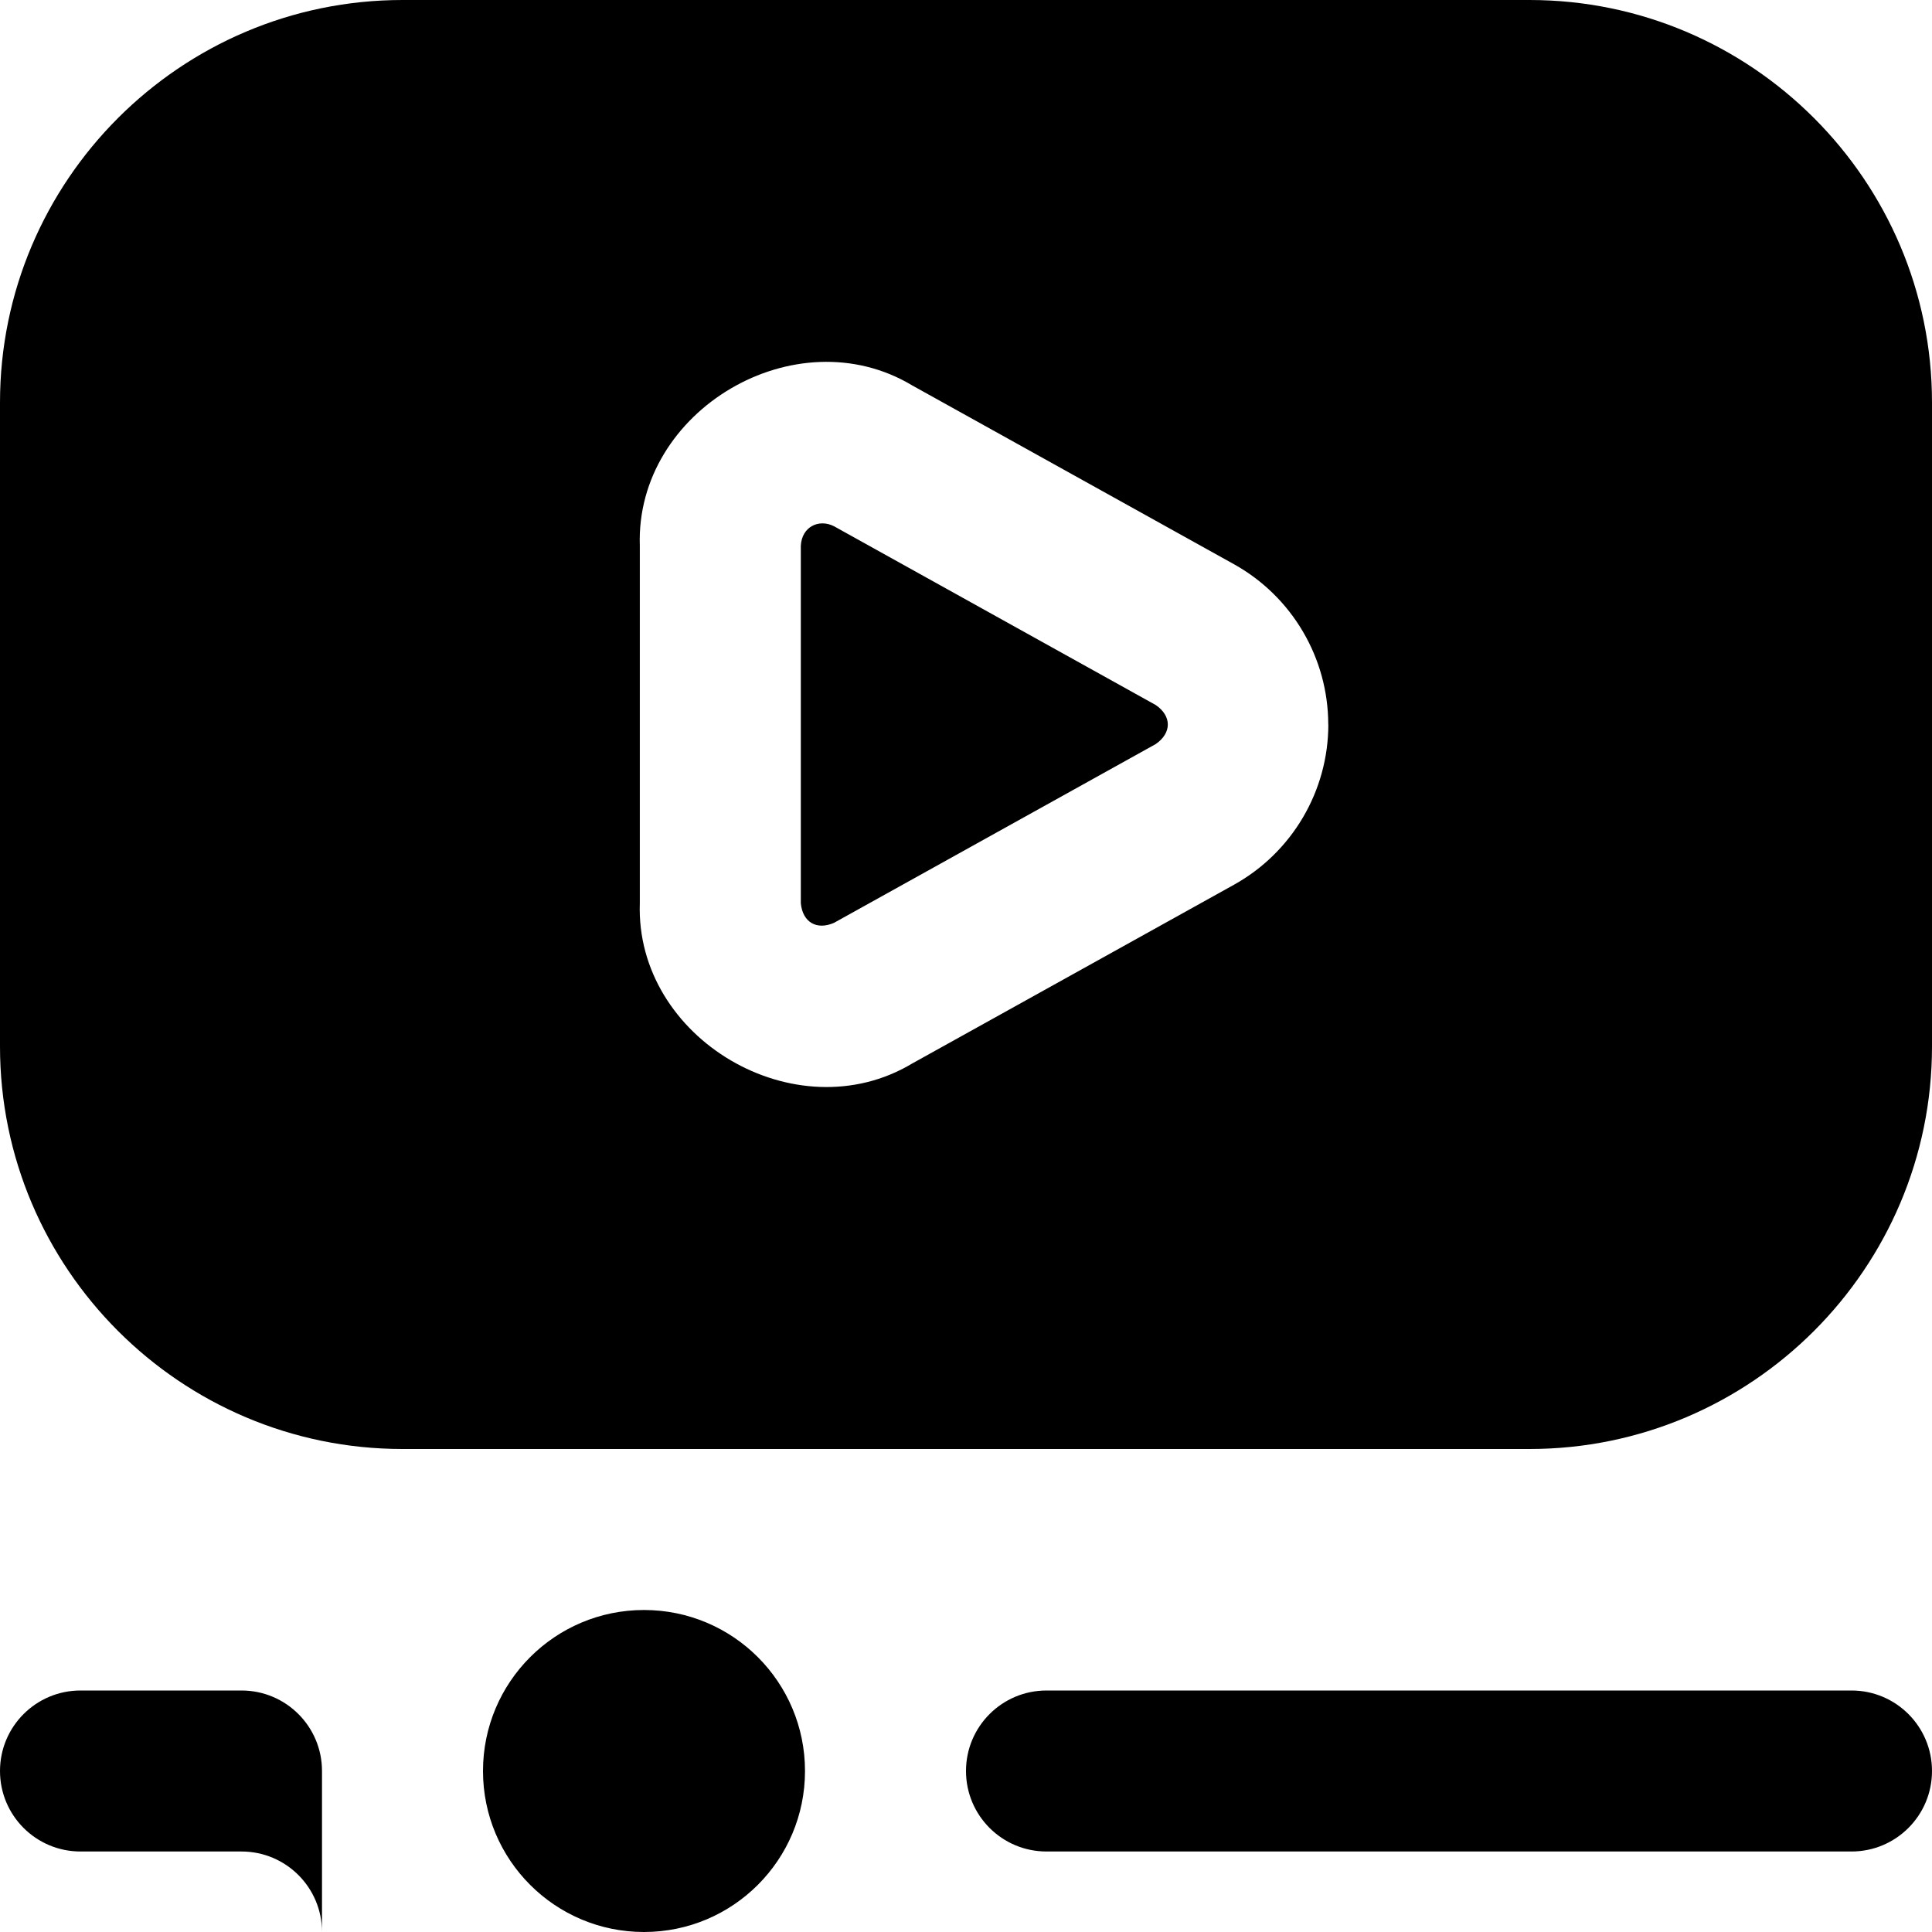
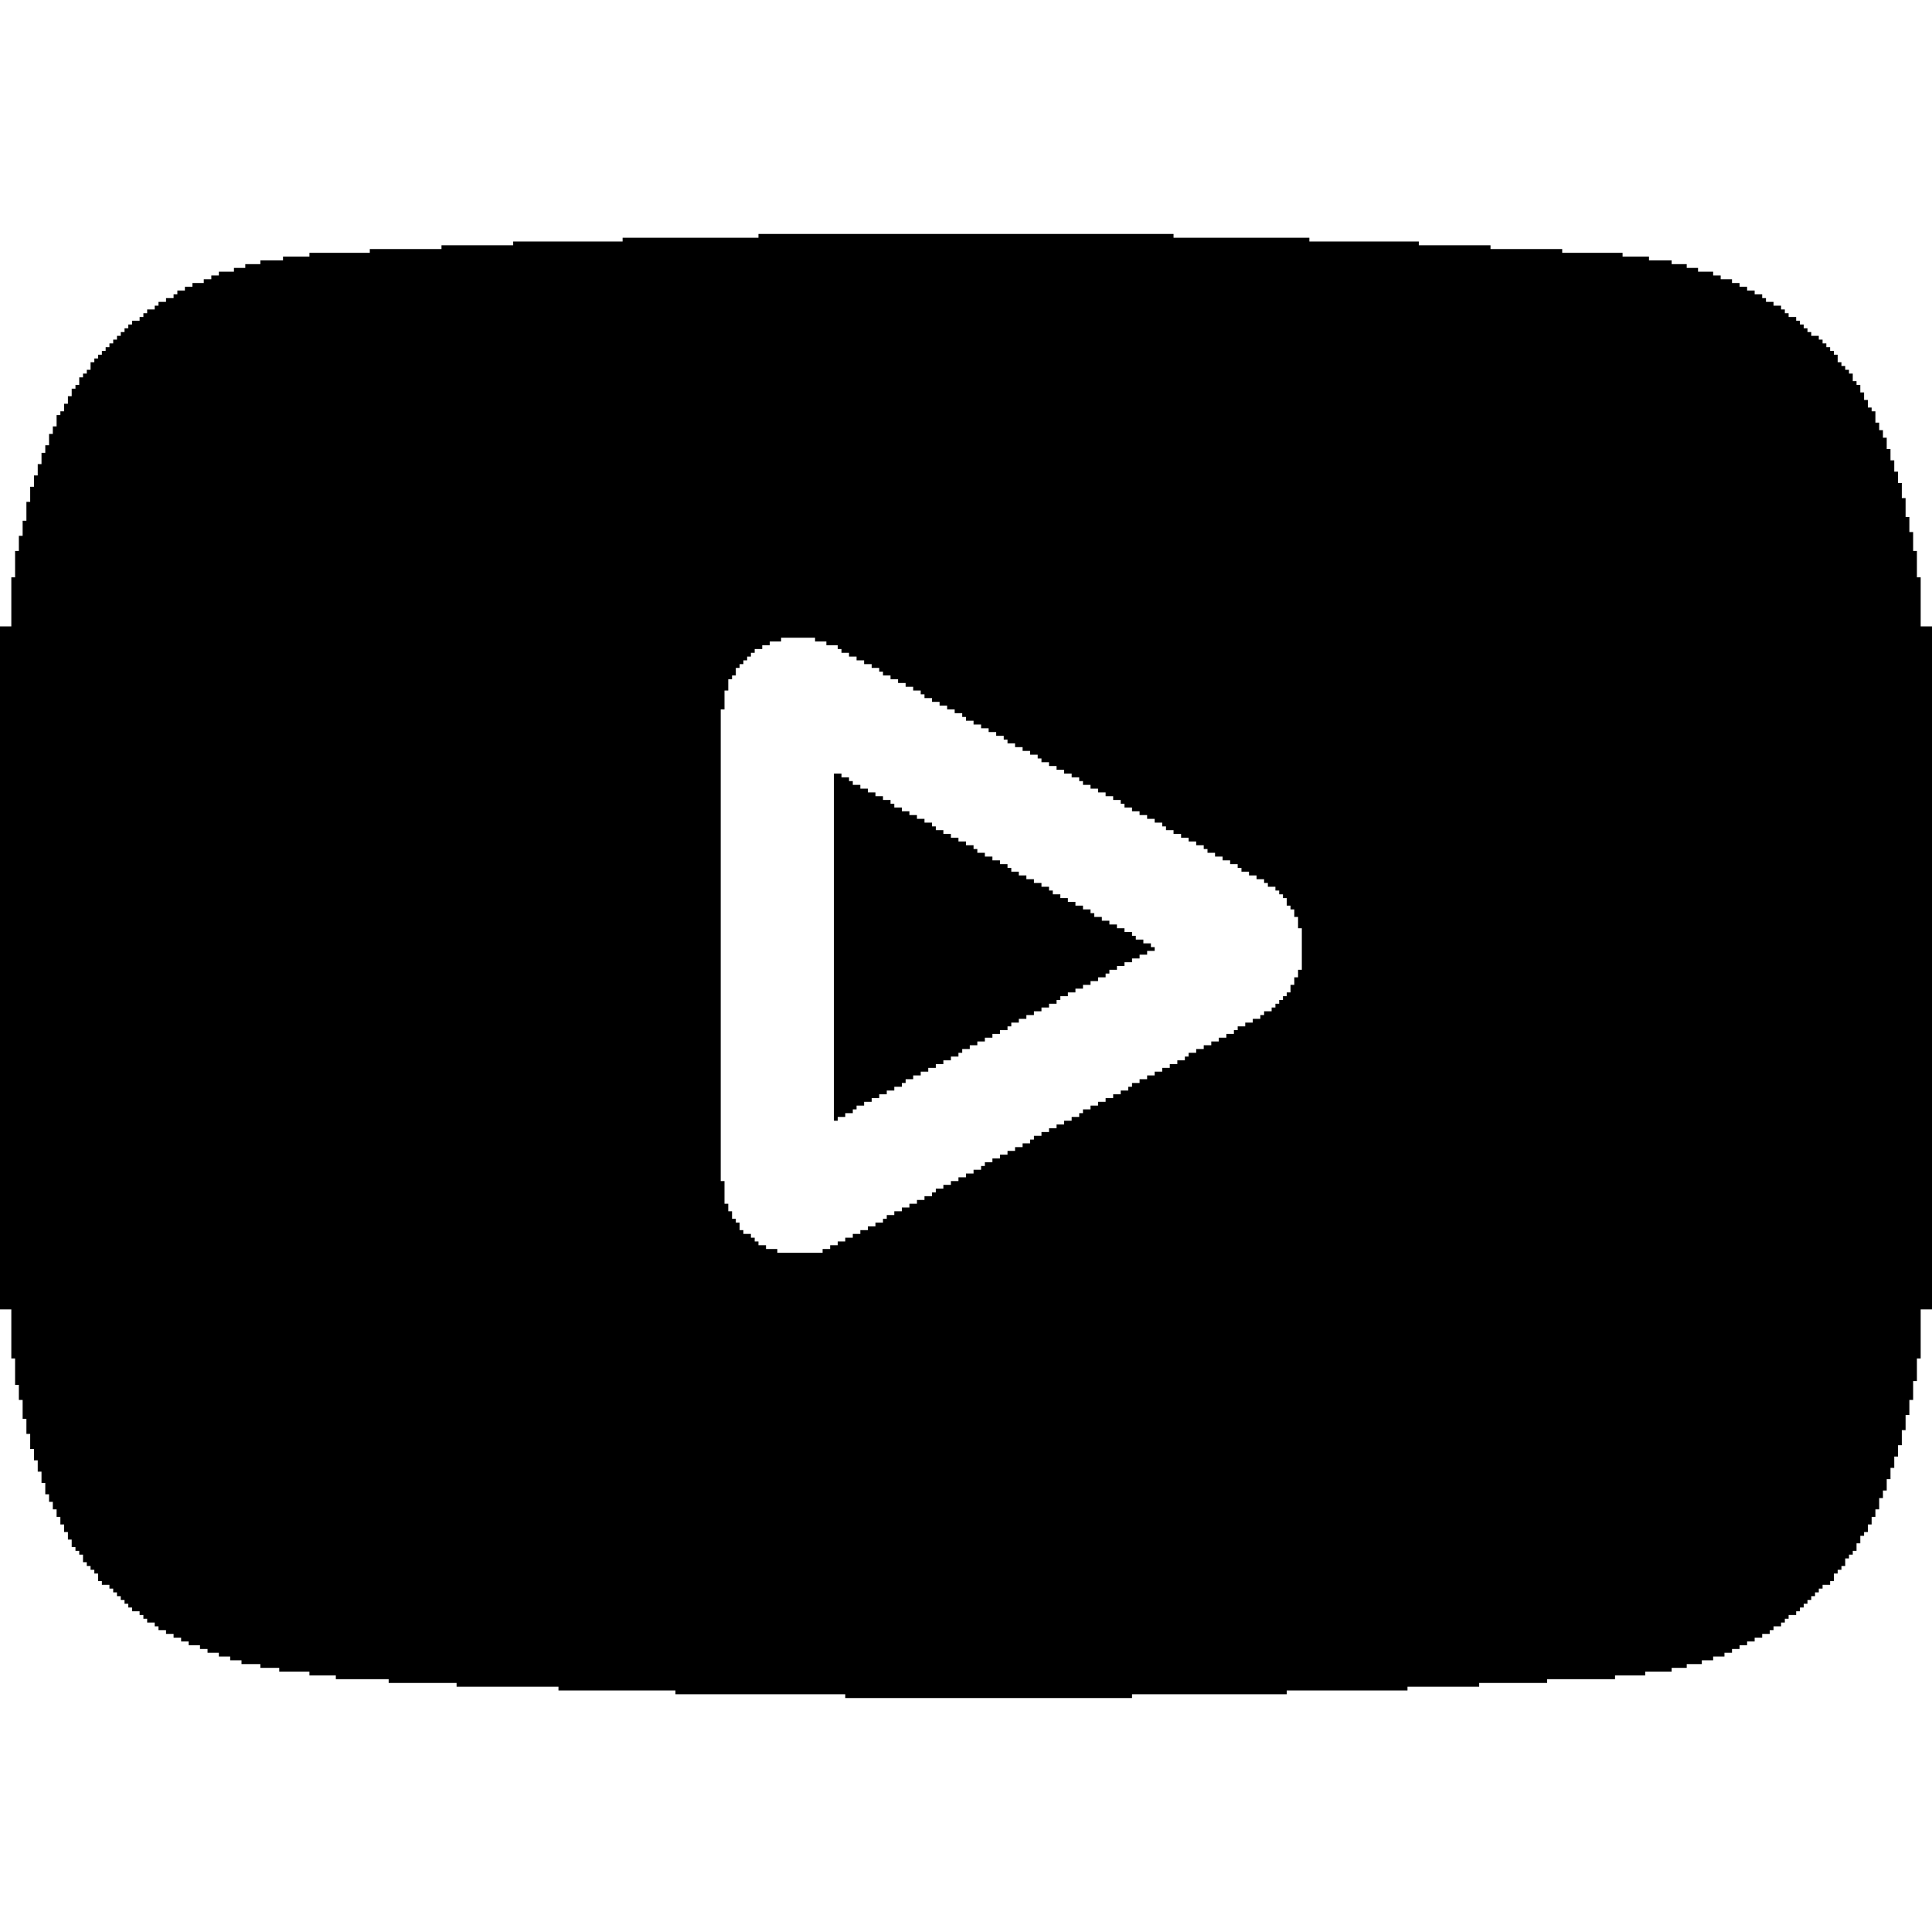
- <svg xmlns="http://www.w3.org/2000/svg" id="Layer_1" viewBox="0 0 24 24">
-   <path d="M8,20c1.105,0,2,.895,2,2s-.895,2-2,2-2-.895-2-2,.895-2,2-2Zm2.36-13.463c-.188-.095-.4,.006-.412,.243v4.441c.023,.235,.196,.337,.412,.243l3.997-2.221c.2-.138,.2-.348,0-.485l-3.997-2.221Zm13.64-1.537V13c0,2.757-2.243,5-5,5H5c-2.757,0-5-2.243-5-5V5C0,2.243,2.243,0,5,0h14c2.757,0,5,2.243,5,5Zm-7.5,4c0-.826-.449-1.589-1.171-1.991l-3.997-2.221c-1.444-.867-3.44,.307-3.384,1.991v4.441c-.057,1.684,1.94,2.857,3.384,1.991l3.998-2.221c.722-.402,1.171-1.165,1.171-1.991Zm7.5,13c0-.553-.448-1-1-1H13c-.552,0-1,.447-1,1s.448,1,1,1h10c.552,0,1-.447,1-1Zm-20,0c0-.553-.448-1-1-1H1c-.552,0-1,.447-1,1s.448,1,1,1H3c.552,0,1,.447,1,1Z" />
+ <svg xmlns="http://www.w3.org/2000/svg" viewBox="0 0 512 512" width="512" height="512">
+   <path fill="#000" d="M201,62h110v1h-110zM165,63h182v1h-182zM136,64h240v1h-240zM117,65h278v1h-278zM98,66h316v1h-316zM82,67h348v1h-348zM75,68h362v1h-362zM69,69h374v1h-374zM65,70h382v1h-382zM62,71h388v1h-388zM58,72h396v1h-396zM56,73h400v1h-400zM54,74h405v1h-405zM51,75h410v1h-410zM49,76h414v1h-414zM47,77h418v1h-418zM46,78h421v1h-421zM44,79h424v1h-424zM42,80h428v1h-428zM41,81h431v1h-431zM39,82h434v1h-434zM38,83h436v1h-436zM37,84h439v1h-439zM35,85h442v1h-442zM34,86h444v1h-444zM33,87h446v1h-446zM32,88h448v1h-448zM31,89h451v1h-451zM30,90h453v1h-453zM29,91h455v1h-455zM28,92h457v1h-457zM27,93h459v1h-459zM26,94h461v1h-461zM25,95h462v1h-462zM24,96h464v1h-464zM24,97h465v1h-465zM23,98h467v1h-467zM22,99h469v1h-469zM21,100h470v1h-470zM21,101h471v1h-471zM20,102h473v1h-473zM19,103h474v1h-474zM19,104h475v1h-475zM18,105h476v1h-476zM18,106h477v1h-477zM17,107h478v1h-478zM17,108h479v1h-479zM16,109h481v1h-481zM15,110h482v1h-482zM15,111h482v1h-482zM15,112h483v1h-483zM14,113h484v1h-484zM14,114h485v1h-485zM13,115h486v1h-486zM13,116h487v1h-487zM13,117h487v1h-487zM12,118h488v1h-488zM12,119h489v1h-489zM11,120h490v1h-490zM11,121h490v1h-490zM11,122h491v1h-491zM10,123h492v1h-492zM10,124h492v1h-492zM10,125h493v1h-493zM9,126h494v1h-494zM9,127h494v1h-494zM9,128h495v1h-495zM8,129h496v1h-496zM8,130h496v1h-496zM8,131h496v1h-496zM8,132h497v1h-497zM7,133h498v1h-498zM7,134h498v1h-498zM7,135h498v1h-498zM7,136h498v1h-498zM7,137h499v1h-499zM6,138h500v1h-500zM6,139h500v1h-500zM6,140h500v1h-500zM6,141h501v1h-501zM5,142h502v1h-502zM5,143h502v1h-502zM5,144h502v1h-502zM5,145h502v1h-502zM4,146h504v1h-504zM4,147h504v1h-504zM4,148h504v1h-504zM4,149h504v1h-504zM4,150h504v1h-504zM4,151h504v1h-504zM4,152h504v1h-504zM3,153h506v1h-506zM3,154h506v1h-506zM3,155h506v1h-506zM3,156h506v1h-506zM3,157h506v1h-506zM3,158h506v1h-506zM3,159h506v1h-506zM3,160h506v1h-506zM3,161h506v1h-506zM3,162h506v1h-506zM3,163h506v1h-506zM3,164h506v1h-506zM3,165h506v1h-506zM0,166h512v1h-512zM0,167h512v1h-512zM0,168h512v1h-512zM0,169h207v1h-207zM216,169h296v1h-296zM0,170h204v1h-204zM219,170h293v1h-293zM0,171h202v1h-202zM222,171h290v1h-290zM0,172h200v1h-200zM223,172h289v1h-289zM0,173h199v1h-199zM225,173h287v1h-287zM0,174h198v1h-198zM227,174h285v1h-285zM0,175h197v1h-197zM229,175h283v1h-283zM0,176h196v1h-196zM231,176h281v1h-281zM0,177h195v1h-195zM233,177h279v1h-279zM0,178h195v1h-195zM234,178h278v1h-278zM0,179h194v1h-194zM236,179h276v1h-276zM0,180h193v1h-193zM238,180h274v1h-274zM0,181h193v1h-193zM240,181h272v1h-272zM0,182h193v1h-193zM242,182h270v1h-270zM0,183h192v1h-192zM244,183h268v1h-268zM0,184h192v1h-192zM245,184h267v1h-267zM0,185h192v1h-192zM247,185h265v1h-265zM0,186h192v1h-192zM249,186h263v1h-263zM0,187h192v1h-192zM251,187h261v1h-261zM0,188h191v1h-191zM253,188h259v1h-259zM0,189h191v1h-191zM255,189h257v1h-257zM0,190h191v1h-191zM256,190h256v1h-256zM0,191h191v1h-191zM258,191h254v1h-254zM0,192h191v1h-191zM260,192h252v1h-252zM0,193h191v1h-191zM262,193h250v1h-250zM0,194h191v1h-191zM264,194h248v1h-248zM0,195h191v1h-191zM266,195h246v1h-246zM0,196h191v1h-191zM267,196h245v1h-245zM0,197h191v1h-191zM269,197h243v1h-243zM0,198h191v1h-191zM271,198h241v1h-241zM0,199h191v1h-191zM273,199h239v1h-239zM0,200h191v1h-191zM275,200h237v1h-237zM0,201h191v1h-191zM276,201h236v1h-236zM0,202h191v1h-191zM278,202h234v1h-234zM0,203h191v1h-191zM280,203h232v1h-232zM0,204h191v1h-191zM282,204h230v1h-230zM0,205h191v1h-191zM221,205h2v1h-2zM284,205h228v1h-228zM0,206h191v1h-191zM221,206h4v1h-4zM286,206h226v1h-226zM0,207h191v1h-191zM221,207h5v1h-5zM287,207h225v1h-225zM0,208h191v1h-191zM221,208h7v1h-7zM289,208h223v1h-223zM0,209h191v1h-191zM221,209h9v1h-9zM291,209h221v1h-221zM0,210h191v1h-191zM221,210h11v1h-11zM293,210h219v1h-219zM0,211h191v1h-191zM221,211h13v1h-13zM295,211h217v1h-217zM0,212h191v1h-191zM221,212h15v1h-15zM297,212h215v1h-215zM0,213h191v1h-191zM221,213h16v1h-16zM298,213h214v1h-214zM0,214h191v1h-191zM221,214h18v1h-18zM300,214h212v1h-212zM0,215h191v1h-191zM221,215h20v1h-20zM302,215h210v1h-210zM0,216h191v1h-191zM221,216h22v1h-22zM304,216h208v1h-208zM0,217h191v1h-191zM221,217h24v1h-24zM306,217h206v1h-206zM0,218h191v1h-191zM221,218h26v1h-26zM308,218h204v1h-204zM0,219h191v1h-191zM221,219h27v1h-27zM309,219h203v1h-203zM0,220h191v1h-191zM221,220h29v1h-29zM311,220h201v1h-201zM0,221h191v1h-191zM221,221h31v1h-31zM313,221h199v1h-199zM0,222h191v1h-191zM221,222h33v1h-33zM315,222h197v1h-197zM0,223h191v1h-191zM221,223h35v1h-35zM317,223h195v1h-195zM0,224h191v1h-191zM221,224h37v1h-37zM319,224h193v1h-193zM0,225h191v1h-191zM221,225h38v1h-38zM320,225h192v1h-192zM0,226h191v1h-191zM221,226h40v1h-40zM322,226h190v1h-190zM0,227h191v1h-191zM221,227h42v1h-42zM324,227h188v1h-188zM0,228h191v1h-191zM221,228h44v1h-44zM326,228h186v1h-186zM0,229h191v1h-191zM221,229h46v1h-46zM328,229h184v1h-184zM0,230h191v1h-191zM221,230h47v1h-47zM329,230h183v1h-183zM0,231h191v1h-191zM221,231h49v1h-49zM331,231h181v1h-181zM0,232h191v1h-191zM221,232h51v1h-51zM333,232h179v1h-179zM0,233h191v1h-191zM221,233h53v1h-53zM335,233h177v1h-177zM0,234h191v1h-191zM221,234h55v1h-55zM336,234h176v1h-176zM0,235h191v1h-191zM221,235h57v1h-57zM338,235h174v1h-174zM0,236h191v1h-191zM221,236h58v1h-58zM339,236h173v1h-173zM0,237h191v1h-191zM221,237h60v1h-60zM340,237h172v1h-172zM0,238h191v1h-191zM221,238h62v1h-62zM341,238h171v1h-171zM0,239h191v1h-191zM221,239h64v1h-64zM341,239h171v1h-171zM0,240h191v1h-191zM221,240h66v1h-66zM342,240h170v1h-170zM0,241h191v1h-191zM221,241h68v1h-68zM343,241h169v1h-169zM0,242h191v1h-191zM221,242h69v1h-69zM343,242h169v1h-169zM0,243h191v1h-191zM221,243h71v1h-71zM344,243h168v1h-168zM0,244h191v1h-191zM221,244h73v1h-73zM344,244h168v1h-168zM0,245h191v1h-191zM221,245h75v1h-75zM344,245h168v1h-168zM0,246h191v1h-191zM221,246h77v1h-77zM345,246h167v1h-167zM0,247h191v1h-191zM221,247h79v1h-79zM345,247h167v1h-167zM0,248h191v1h-191zM221,248h80v1h-80zM345,248h167v1h-167zM0,249h191v1h-191zM221,249h82v1h-82zM345,249h167v1h-167zM0,250h191v1h-191zM221,250h84v1h-84zM345,250h167v1h-167zM0,251h191v1h-191zM221,251h85v1h-85zM345,251h167v1h-167zM0,252h191v1h-191zM221,252h83v1h-83zM345,252h167v1h-167zM0,253h191v1h-191zM221,253h81v1h-81zM345,253h167v1h-167zM0,254h191v1h-191zM221,254h79v1h-79zM345,254h167v1h-167zM0,255h191v1h-191zM221,255h77v1h-77zM345,255h167v1h-167zM0,256h191v1h-191zM221,256h75v1h-75zM345,256h167v1h-167zM0,257h191v1h-191zM221,257h73v1h-73zM344,257h168v1h-168zM0,258h191v1h-191zM221,258h72v1h-72zM344,258h168v1h-168zM0,259h191v1h-191zM221,259h70v1h-70zM343,259h169v1h-169zM0,260h191v1h-191zM221,260h68v1h-68zM343,260h169v1h-169zM0,261h191v1h-191zM221,261h66v1h-66zM342,261h170v1h-170zM0,262h191v1h-191zM221,262h64v1h-64zM342,262h170v1h-170zM0,263h191v1h-191zM221,263h62v1h-62zM341,263h171v1h-171zM0,264h191v1h-191zM221,264h60v1h-60zM340,264h172v1h-172zM0,265h191v1h-191zM221,265h59v1h-59zM339,265h173v1h-173zM0,266h191v1h-191zM221,266h57v1h-57zM338,266h174v1h-174zM0,267h191v1h-191zM221,267h55v1h-55zM337,267h175v1h-175zM0,268h191v1h-191zM221,268h53v1h-53zM335,268h177v1h-177zM0,269h191v1h-191zM221,269h51v1h-51zM334,269h178v1h-178zM0,270h191v1h-191zM221,270h49v1h-49zM332,270h180v1h-180zM0,271h191v1h-191zM221,271h47v1h-47zM330,271h182v1h-182zM0,272h191v1h-191zM221,272h46v1h-46zM328,272h184v1h-184zM0,273h191v1h-191zM221,273h44v1h-44zM327,273h185v1h-185zM0,274h191v1h-191zM221,274h42v1h-42zM325,274h187v1h-187zM0,275h191v1h-191zM221,275h40v1h-40zM323,275h189v1h-189zM0,276h191v1h-191zM221,276h38v1h-38zM321,276h191v1h-191zM0,277h191v1h-191zM221,277h36v1h-36zM319,277h193v1h-193zM0,278h191v1h-191zM221,278h34v1h-34zM317,278h195v1h-195zM0,279h191v1h-191zM221,279h33v1h-33zM315,279h197v1h-197zM0,280h191v1h-191zM221,280h31v1h-31zM314,280h198v1h-198zM0,281h191v1h-191zM221,281h29v1h-29zM312,281h200v1h-200zM0,282h191v1h-191zM221,282h27v1h-27zM310,282h202v1h-202zM0,283h191v1h-191zM221,283h25v1h-25zM308,283h204v1h-204zM0,284h191v1h-191zM221,284h23v1h-23zM306,284h206v1h-206zM0,285h191v1h-191zM221,285h21v1h-21zM304,285h208v1h-208zM0,286h191v1h-191zM221,286h19v1h-19zM302,286h210v1h-210zM0,287h191v1h-191zM221,287h18v1h-18zM300,287h212v1h-212zM0,288h191v1h-191zM221,288h16v1h-16zM299,288h213v1h-213zM0,289h191v1h-191zM221,289h14v1h-14zM297,289h215v1h-215zM0,290h191v1h-191zM221,290h12v1h-12zM295,290h217v1h-217zM0,291h191v1h-191zM221,291h10v1h-10zM293,291h219v1h-219zM0,292h191v1h-191zM221,292h8v1h-8zM291,292h221v1h-221zM0,293h191v1h-191zM221,293h6v1h-6zM289,293h223v1h-223zM0,294h191v1h-191zM221,294h5v1h-5zM287,294h225v1h-225zM0,295h191v1h-191zM221,295h3v1h-3zM286,295h226v1h-226zM0,296h191v1h-191zM221,296h1v1h-1zM284,296h228v1h-228zM0,297h191v1h-191zM282,297h230v1h-230zM0,298h191v1h-191zM280,298h232v1h-232zM0,299h191v1h-191zM278,299h234v1h-234zM0,300h191v1h-191zM276,300h236v1h-236zM0,301h191v1h-191zM274,301h238v1h-238zM0,302h191v1h-191zM273,302h239v1h-239zM0,303h191v1h-191zM271,303h241v1h-241zM0,304h191v1h-191zM269,304h243v1h-243zM0,305h191v1h-191zM267,305h245v1h-245zM0,306h191v1h-191zM265,306h247v1h-247zM0,307h191v1h-191zM263,307h249v1h-249zM0,308h191v1h-191zM261,308h251v1h-251zM0,309h191v1h-191zM260,309h252v1h-252zM0,310h191v1h-191zM258,310h254v1h-254zM0,311h191v1h-191zM256,311h256v1h-256zM0,312h191v1h-191zM254,312h258v1h-258zM0,313h192v1h-192zM252,313h260v1h-260zM0,314h192v1h-192zM250,314h262v1h-262zM0,315h192v1h-192zM248,315h264v1h-264zM0,316h192v1h-192zM247,316h265v1h-265zM0,317h192v1h-192zM245,317h267v1h-267zM0,318h192v1h-192zM243,318h269v1h-269zM0,319h193v1h-193zM241,319h271v1h-271zM0,320h193v1h-193zM239,320h273v1h-273zM0,321h194v1h-194zM237,321h275v1h-275zM0,322h194v1h-194zM235,322h277v1h-277zM0,323h195v1h-195zM234,323h278v1h-278zM0,324h196v1h-196zM232,324h280v1h-280zM0,325h196v1h-196zM230,325h282v1h-282zM0,326h197v1h-197zM228,326h284v1h-284zM0,327h199v1h-199zM226,327h286v1h-286zM0,328h200v1h-200zM224,328h288v1h-288zM0,329h201v1h-201zM222,329h290v1h-290zM0,330h203v1h-203zM220,330h292v1h-292zM0,331h206v1h-206zM218,331h294v1h-294zM0,332h512v1h-512zM0,333h512v1h-512zM0,334h512v1h-512zM0,335h512v1h-512zM0,336h512v1h-512zM0,337h512v1h-512zM0,338h512v1h-512zM0,339h512v1h-512zM0,340h512v1h-512zM0,341h512v1h-512zM0,342h512v1h-512zM0,343h512v1h-512zM0,344h512v1h-512zM0,345h512v1h-512zM0,346h512v1h-512zM3,347h506v1h-506zM3,348h506v1h-506zM3,349h506v1h-506zM3,350h506v1h-506zM3,351h506v1h-506zM3,352h506v1h-506zM3,353h506v1h-506zM3,354h506v1h-506zM3,355h506v1h-506zM3,356h506v1h-506zM3,357h506v1h-506zM3,358h506v1h-506zM3,359h506v1h-506zM4,360h504v1h-504zM4,361h504v1h-504zM4,362h504v1h-504zM4,363h504v1h-504zM4,364h504v1h-504zM4,365h504v1h-504zM4,366h503v1h-503zM5,367h502v1h-502zM5,368h502v1h-502zM5,369h502v1h-502zM5,370h502v1h-502zM6,371h500v1h-500zM6,372h500v1h-500zM6,373h500v1h-500zM6,374h500v1h-500zM6,375h499v1h-499zM7,376h498v1h-498zM7,377h498v1h-498zM7,378h498v1h-498zM7,379h497v1h-497zM8,380h496v1h-496zM8,381h496v1h-496zM8,382h496v1h-496zM8,383h495v1h-495zM9,384h494v1h-494zM9,385h494v1h-494zM9,386h493v1h-493zM10,387h492v1h-492zM10,388h492v1h-492zM10,389h491v1h-491zM11,390h490v1h-490zM11,391h490v1h-490zM11,392h489v1h-489zM12,393h488v1h-488zM12,394h488v1h-488zM12,395h487v1h-487zM13,396h486v1h-486zM13,397h485v1h-485zM14,398h484v1h-484zM14,399h484v1h-484zM15,400h482v1h-482zM15,401h482v1h-482zM16,402h480v1h-480zM16,403h480v1h-480zM17,404h478v1h-478zM17,405h478v1h-478zM18,406h476v1h-476zM18,407h475v1h-475zM19,408h474v1h-474zM19,409h473v1h-473zM20,410h472v1h-472zM21,411h470v1h-470zM22,412h468v1h-468zM22,413h467v1h-467zM23,414h466v1h-466zM24,415h464v1h-464zM25,416h462v1h-462zM26,417h460v1h-460zM26,418h460v1h-460zM27,419h458v1h-458zM29,420h454v1h-454zM30,421h452v1h-452zM31,422h450v1h-450zM32,423h448v1h-448zM33,424h446v1h-446zM34,425h444v1h-444zM35,426h442v1h-442zM37,427h439v1h-439zM38,428h436v1h-436zM39,429h434v1h-434zM41,430h431v1h-431zM42,431h428v1h-428zM44,432h425v1h-425zM46,433h421v1h-421zM48,434h417v1h-417zM50,435h413v1h-413zM53,436h408v1h-408zM55,437h404v1h-404zM58,438h399v1h-399zM61,439h393v1h-393zM64,440h387v1h-387zM69,441h378v1h-378zM74,442h369v1h-369zM82,443h354v1h-354zM89,444h339v1h-339zM103,445h307v1h-307zM121,446h271v1h-271zM148,447h225v1h-225zM179,448h162v1h-162zM224,449h76v1h-76z" />
</svg>
